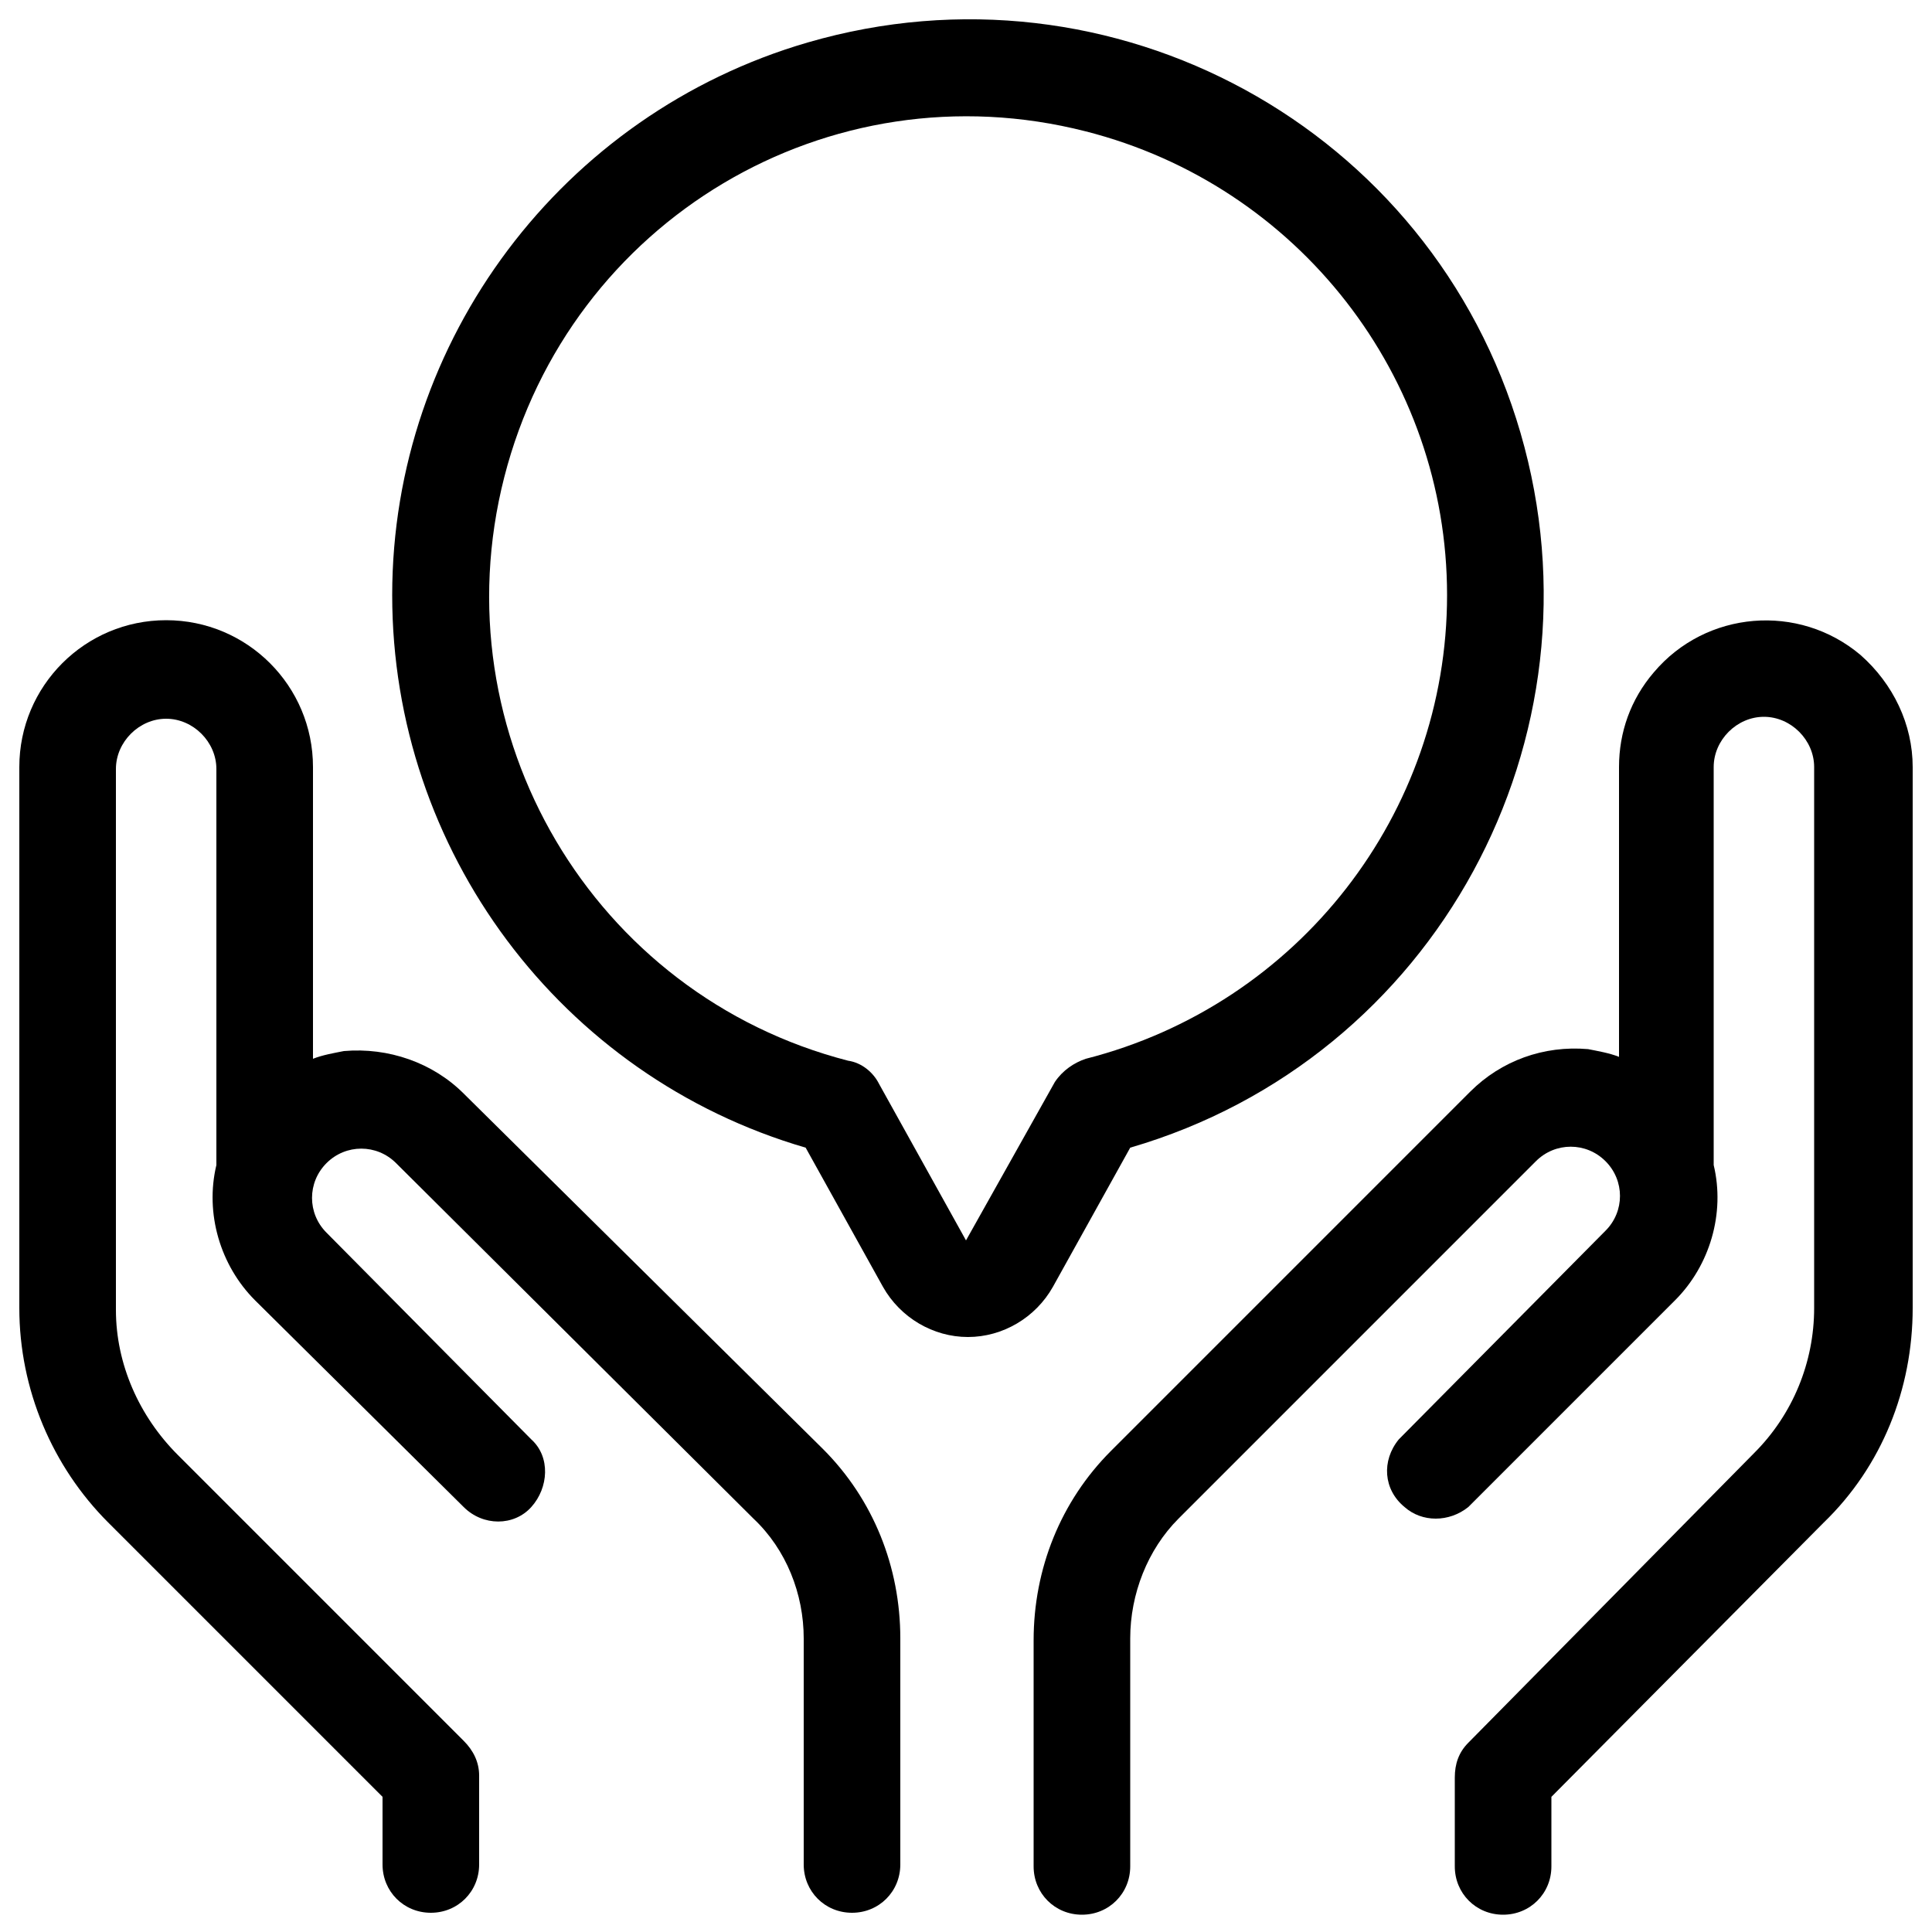
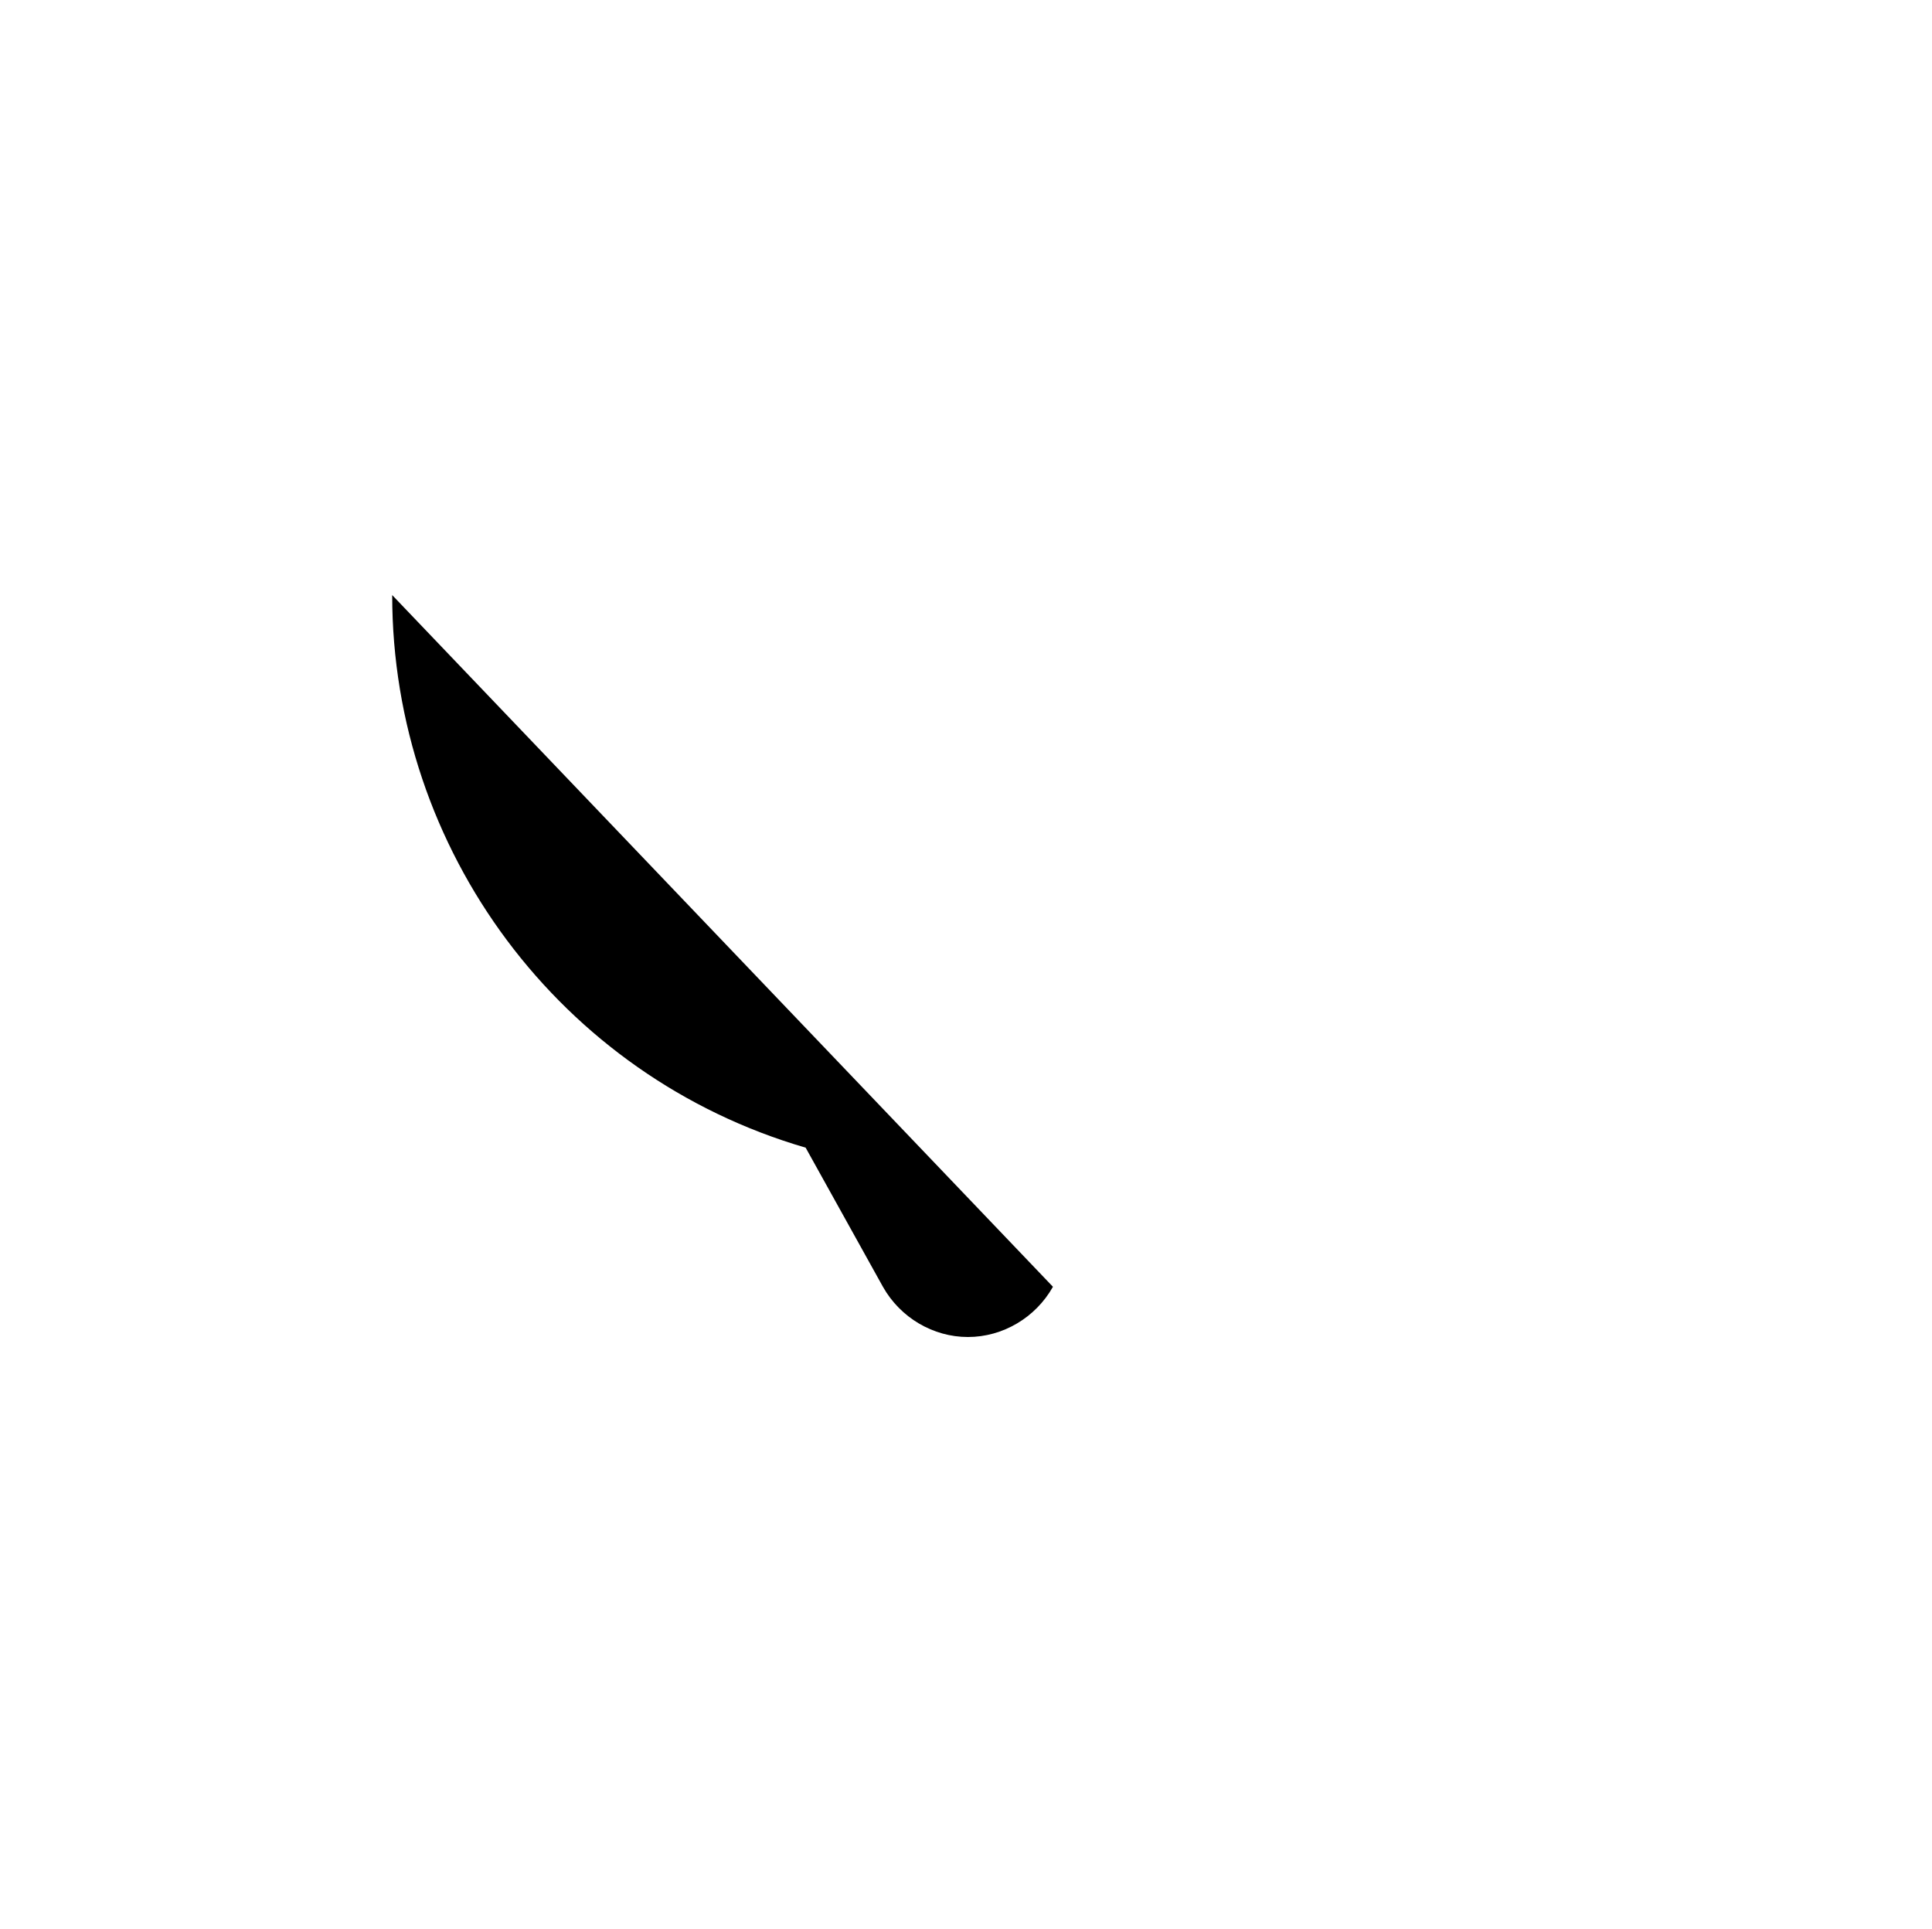
<svg xmlns="http://www.w3.org/2000/svg" version="1.1" id="Calque_1" x="0px" y="0px" viewBox="0 0 100 99.8" style="enable-background:new 0 0 100 99.8;" xml:space="preserve">
-   <path d="M96.3,33.9c-3.2-2.7-8-2.3-10.7,0.9c-1.2,1.4-1.8,3.1-1.8,4.9v15c-0.5-0.2-1.1-0.3-1.6-0.4c-2.3-0.2-4.5,0.6-6.1,2.2  L57.5,75.1c-2.6,2.6-4,6.1-4,9.8v11.7c0,1.4,1.1,2.5,2.5,2.5s2.5-1.1,2.5-2.5V84.8c0-2.3,0.9-4.6,2.5-6.2l18.5-18.5c1-1,2.6-1,3.6,0  s1,2.6,0,3.6L72.4,74.5c-0.9,1.1-0.8,2.6,0.3,3.5c0.9,0.8,2.3,0.8,3.3,0l10.7-10.7c1.8-1.8,2.6-4.5,2-7c0-0.2,0-0.3,0-0.5V39.7  c0-1.4,1.2-2.6,2.6-2.6c1.4,0,2.6,1.2,2.6,2.6l0,0v28c0,2.8-1.1,5.5-3.1,7.5L76,90.2c-0.5,0.5-0.7,1.1-0.7,1.8v4.6  c0,1.4,1.1,2.5,2.5,2.5s2.5-1.1,2.5-2.5V93l14.1-14.2c3-2.9,4.6-6.9,4.6-11.1v-28C99,37.5,98,35.4,96.3,33.9z" />
-   <path d="M19.8,93v3.5c0,1.4,1.1,2.5,2.5,2.5s2.5-1.1,2.5-2.5v-4.6c0-0.7-0.3-1.3-0.8-1.8L9.2,75.3c-2-2-3.2-4.7-3.2-7.5v-28  c0-1.4,1.2-2.6,2.6-2.6s2.6,1.2,2.6,2.6v20c0,0.2,0,0.3,0,0.5c-0.6,2.5,0.2,5.2,2,7L24,78c1,1,2.6,1,3.5,0s1-2.6,0-3.5L16.9,63.8  c-1-1-1-2.6,0-3.6s2.6-1,3.6,0l0,0L39,78.6c1.7,1.6,2.6,3.9,2.6,6.2v11.7c0,1.4,1.1,2.5,2.5,2.5s2.5-1.1,2.5-2.5V84.8  c0-3.7-1.4-7.2-4-9.8L24,56.6c-1.6-1.6-3.9-2.4-6.2-2.2c-0.5,0.1-1.1,0.2-1.6,0.4V39.7c0-4.2-3.4-7.6-7.6-7.6S1,35.5,1,39.7v28  c0,4.2,1.7,8.2,4.6,11.1L19.8,93z" />
-   <path d="M20.3,30.8c0,13.2,8.7,24.9,21.4,28.6l4,7.2c0.9,1.6,2.6,2.6,4.4,2.6l0,0c1.8,0,3.5-1,4.4-2.6l4-7.2  c15.8-4.6,24.8-21.2,20.2-37C74.1,6.6,57.6-2.4,41.8,2.2C29.1,5.9,20.3,17.6,20.3,30.8L20.3,30.8z M74.9,30.8  c0,11.3-7.7,21.2-18.7,24C55.6,55,55,55.4,54.6,56l-4.6,8.2l-4.5-8.1c-0.3-0.6-0.9-1.1-1.6-1.2C30.7,51.5,22.7,38,26.1,24.7  S42.9,3.4,56.2,6.8C67.2,9.6,74.9,19.5,74.9,30.8L74.9,30.8z" />
+   <path d="M20.3,30.8c0,13.2,8.7,24.9,21.4,28.6l4,7.2c0.9,1.6,2.6,2.6,4.4,2.6l0,0c1.8,0,3.5-1,4.4-2.6" />
</svg>
